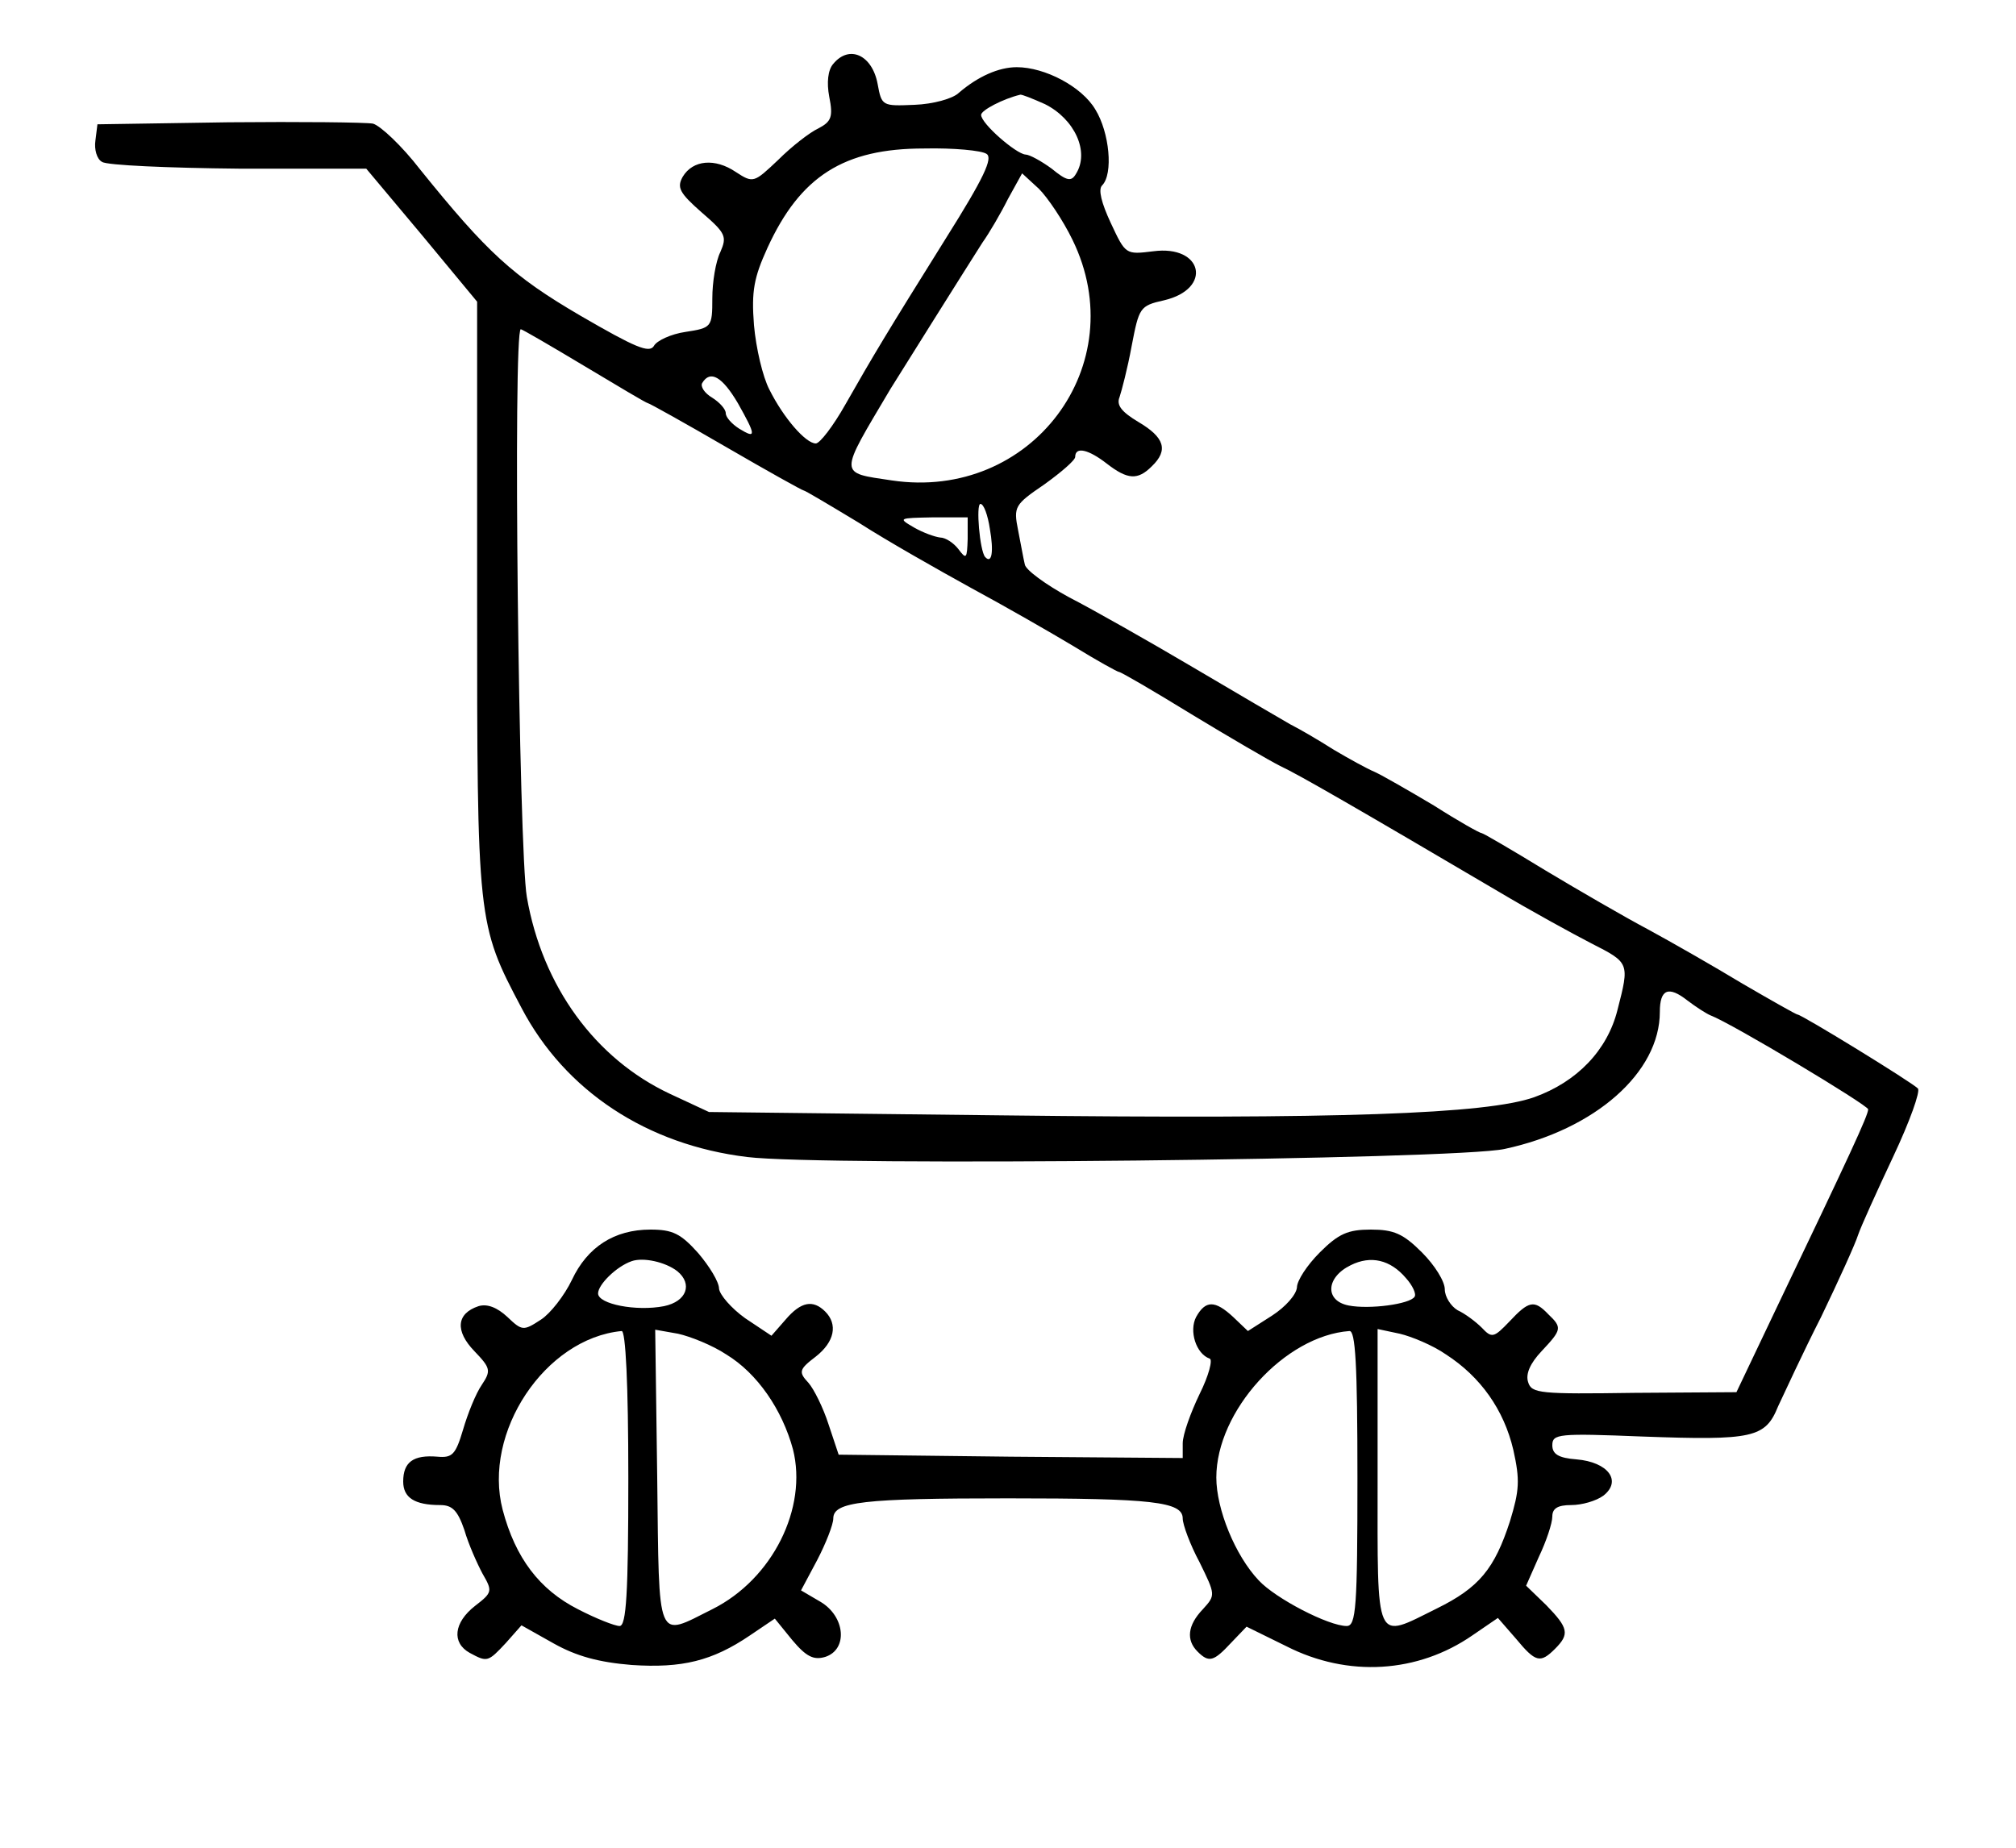
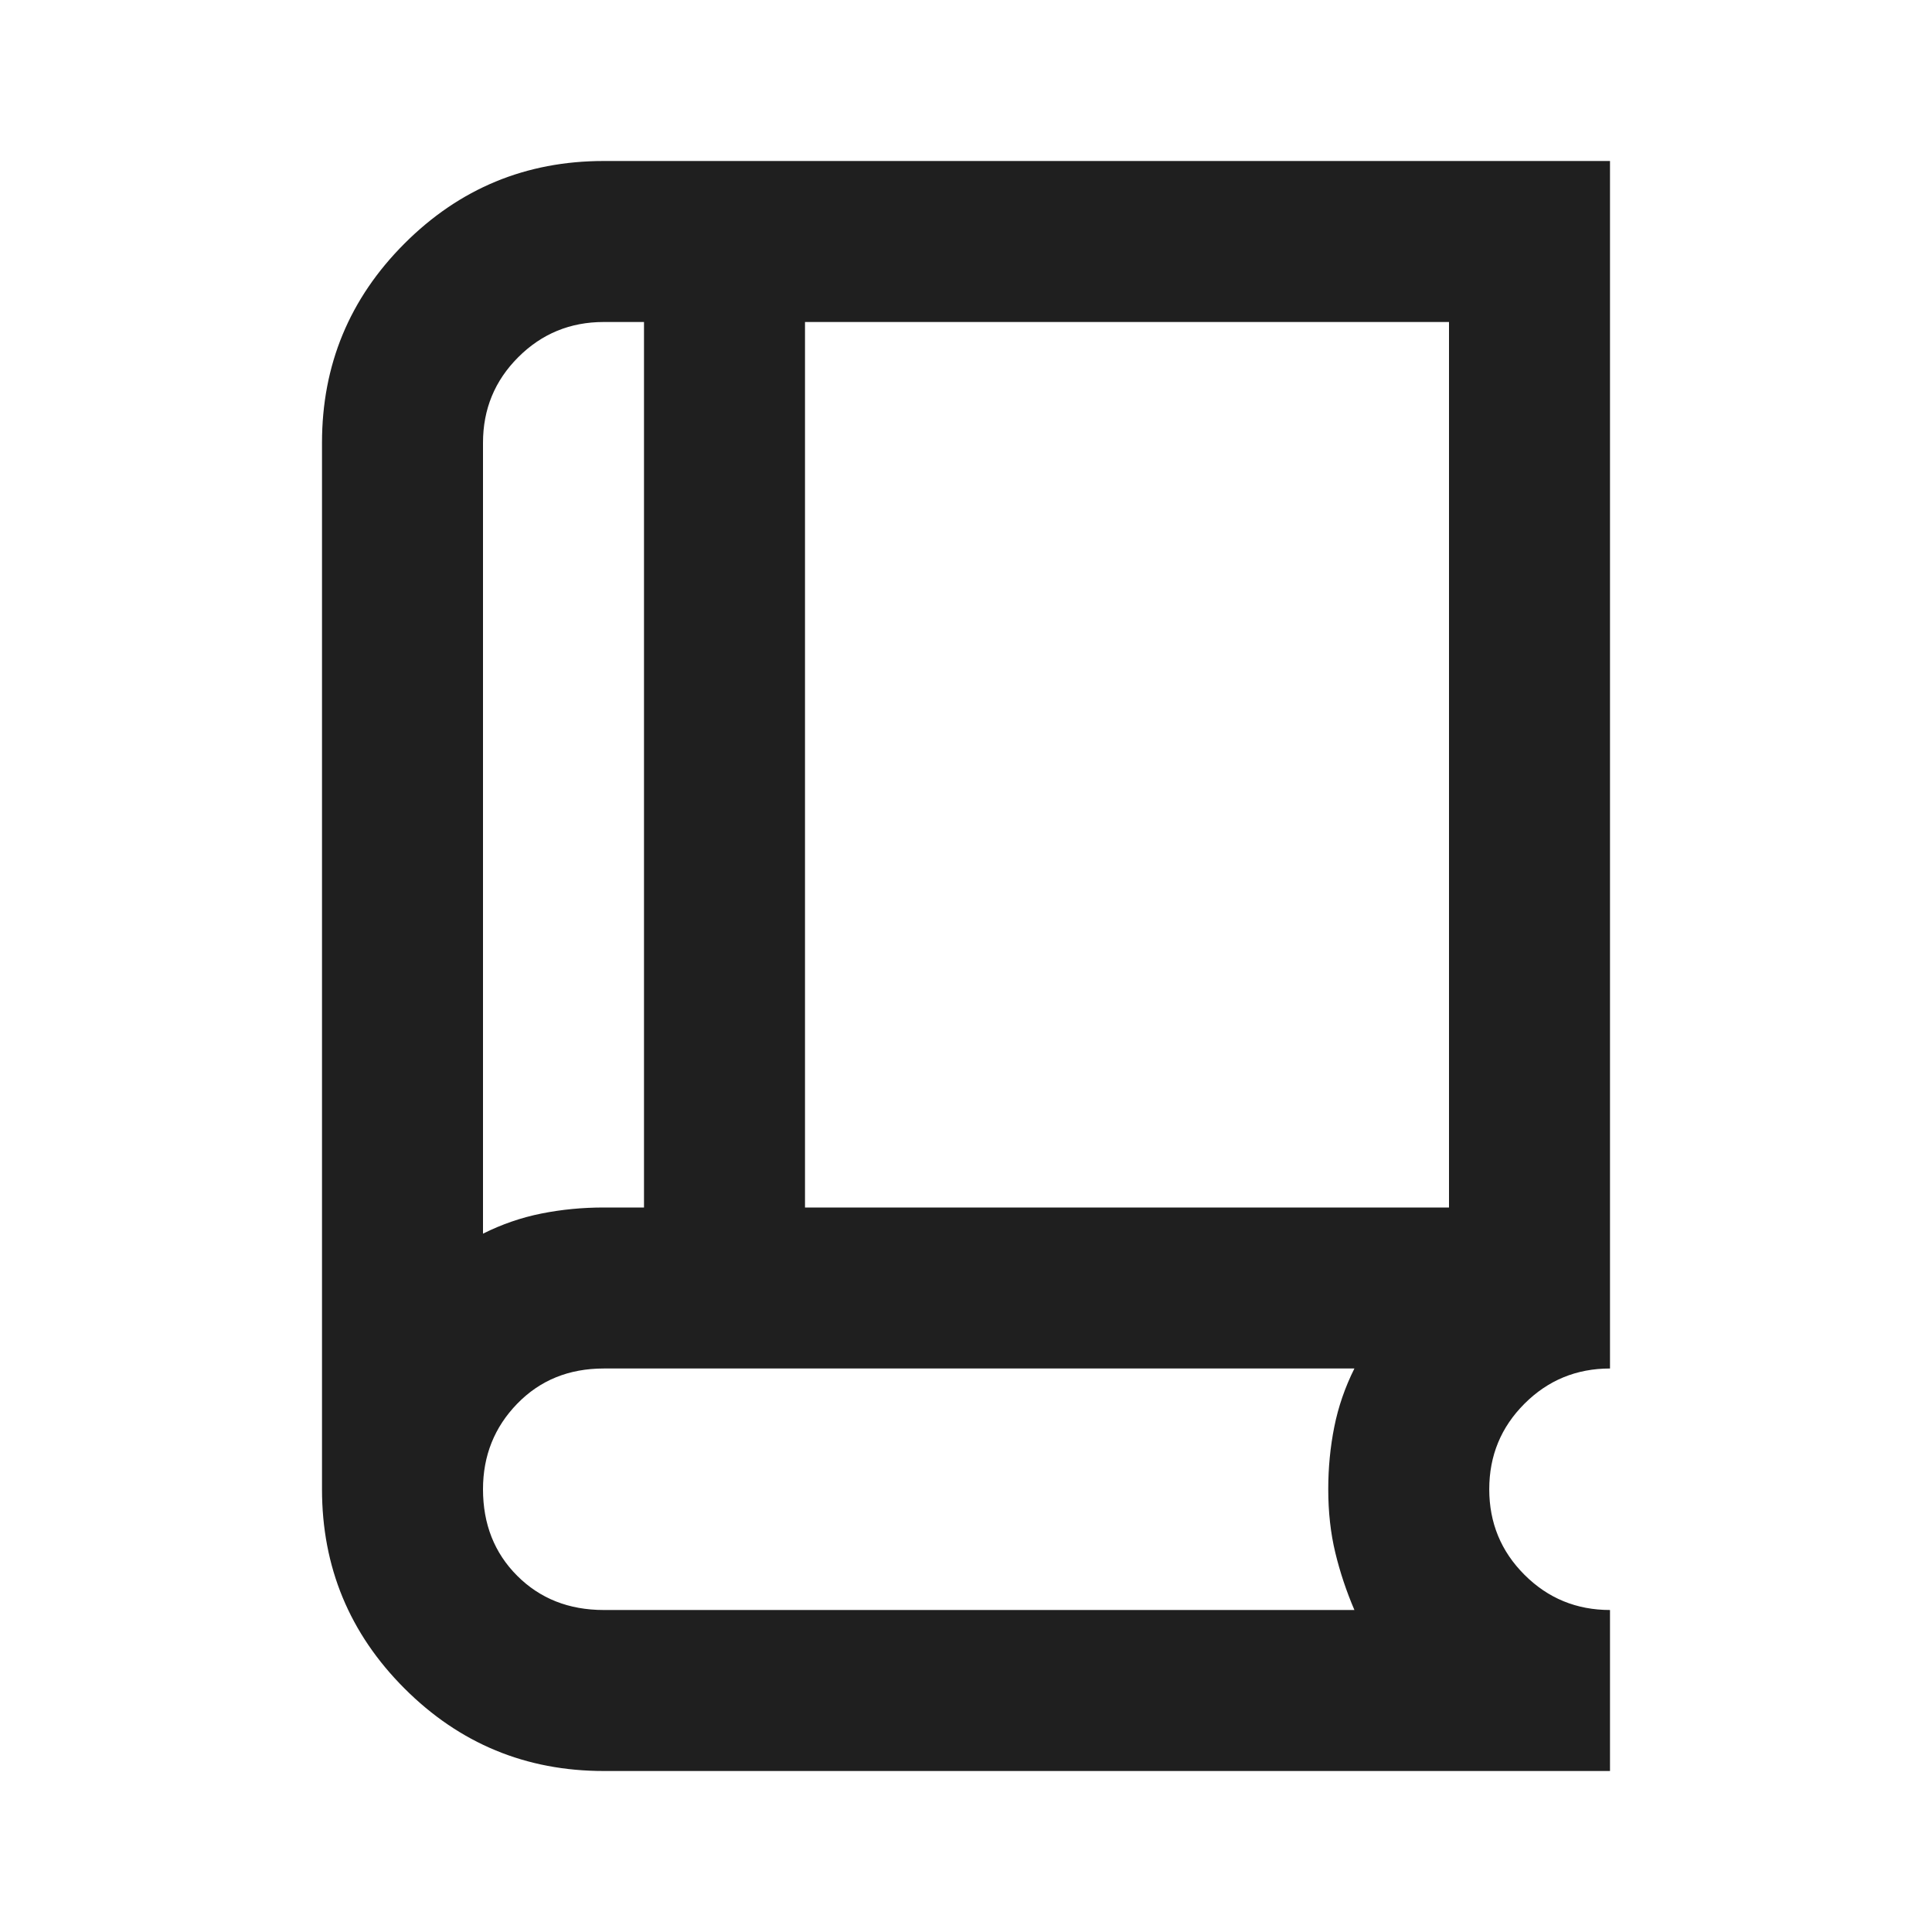
- <svg xmlns="http://www.w3.org/2000/svg" version="1.0" width="300pt" height="275pt" viewBox="0 0 300 275" preserveAspectRatio="xMidYMid meet">
-   <g transform="translate(0,275) scale(0.1,-0.1)" fill="#000000" stroke="none">
-     <path d="M1240 2655 c-8 -9 -10 -28 -6 -49 6 -30 3 -37 -16 -47 -13 -6 -40 -27 -60 -47 -36 -34 -37 -35 -63 -18 -31 21 -64 18 -79 -7 -9 -16 -5 -24 28 -53 36 -31 38 -36 28 -59 -7 -14 -12 -45 -12 -69 0 -43 -1 -44 -40 -50 -21 -3 -43 -13 -47 -21 -7 -11 -28 -2 -109 45 -101 59 -139 94 -239 218 -27 35 -59 65 -70 68 -11 2 -108 3 -215 2 l-195 -3 -3 -24 c-2 -13 2 -28 10 -32 7 -5 99 -9 203 -10 l190 0 83 -99 82 -99 0 -438 c0 -486 0 -488 66 -613 65 -124 187 -204 336 -222 113 -14 1054 -4 1127 12 135 29 231 114 231 204 0 34 13 39 41 17 13 -10 29 -20 34 -22 32 -12 235 -134 235 -140 0 -9 -27 -67 -137 -297 l-59 -124 -152 -1 c-140 -2 -153 -1 -158 16 -4 12 3 28 20 46 30 32 31 35 10 55 -21 22 -29 20 -58 -11 -23 -24 -26 -25 -41 -9 -9 9 -25 21 -36 26 -10 6 -19 20 -19 31 0 12 -15 36 -34 55 -28 28 -42 34 -76 34 -34 0 -48 -6 -76 -34 -19 -19 -34 -42 -34 -52 -1 -11 -17 -29 -37 -42 l-36 -23 -22 21 c-27 25 -41 25 -55 0 -11 -21 0 -55 20 -62 5 -1 -1 -25 -15 -53 -13 -27 -25 -60 -25 -73 l0 -22 -256 2 -256 3 -15 45 c-8 25 -22 53 -30 62 -15 16 -14 20 11 39 28 22 33 48 14 67 -18 18 -36 15 -59 -12 l-21 -24 -39 26 c-21 15 -38 35 -39 44 0 10 -14 33 -31 53 -26 29 -38 35 -71 35 -54 0 -94 -26 -117 -75 -11 -23 -32 -50 -46 -59 -26 -17 -28 -17 -50 4 -15 14 -30 20 -43 16 -33 -11 -35 -37 -6 -67 24 -25 25 -29 11 -50 -9 -13 -21 -43 -28 -67 -11 -37 -16 -42 -38 -40 -36 3 -51 -8 -51 -37 0 -24 17 -35 55 -35 18 0 26 -8 36 -37 6 -21 19 -50 27 -65 15 -26 15 -28 -11 -48 -32 -25 -35 -55 -8 -70 26 -14 27 -14 54 15 l23 26 48 -27 c34 -19 67 -28 116 -32 75 -5 120 6 176 44 l37 25 26 -32 c21 -25 32 -30 49 -25 34 11 30 60 -7 82 l-29 17 24 45 c13 25 24 53 24 62 0 25 44 30 260 30 215 0 260 -5 260 -30 0 -9 11 -39 25 -65 24 -49 24 -49 5 -70 -23 -24 -25 -46 -8 -63 17 -17 24 -15 50 13 l23 24 59 -29 c92 -47 196 -40 277 16 l38 26 27 -31 c29 -35 36 -37 58 -15 22 22 20 31 -13 65 l-30 29 19 43 c11 23 20 50 20 60 0 12 8 17 28 17 16 0 37 6 48 14 28 22 7 50 -40 54 -27 2 -36 8 -36 21 0 17 9 18 134 13 165 -6 183 -2 202 45 9 19 37 80 64 133 26 54 51 109 55 122 4 12 28 65 52 116 25 53 41 98 37 102 -10 10 -173 110 -179 110 -2 0 -39 21 -82 46 -43 26 -106 62 -141 81 -34 18 -103 58 -153 88 -49 30 -92 55 -94 55 -3 0 -35 18 -71 41 -37 22 -77 45 -88 50 -12 5 -39 20 -61 33 -22 14 -51 31 -65 38 -14 8 -79 46 -145 85 -66 39 -149 86 -184 104 -35 19 -65 41 -66 49 -2 8 -6 31 -10 51 -7 35 -5 38 39 68 25 18 46 36 46 41 0 16 20 11 47 -10 31 -24 46 -25 67 -4 25 24 19 43 -20 66 -25 15 -33 25 -28 37 3 9 12 43 18 76 11 57 12 60 48 68 73 17 58 83 -16 73 -41 -5 -41 -5 -63 42 -14 30 -19 50 -13 56 17 17 11 79 -10 113 -20 34 -75 63 -117 63 -27 0 -58 -14 -86 -38 -9 -9 -39 -17 -66 -18 -48 -2 -49 -2 -55 31 -8 43 -42 59 -66 30z m315 -60 c44 -22 67 -71 46 -104 -7 -12 -14 -10 -36 8 -15 11 -33 21 -39 21 -14 1 -66 46 -66 59 0 7 33 24 58 30 2 1 19 -6 37 -14z m-87 -74 c10 -6 -4 -36 -60 -125 -90 -144 -109 -176 -150 -248 -18 -32 -38 -58 -44 -58 -15 0 -48 38 -69 80 -10 19 -20 62 -23 96 -4 51 0 71 20 115 49 107 114 148 233 148 44 1 86 -3 93 -8z m128 -128 c91 -186 -61 -389 -269 -358 -80 12 -79 6 -2 136 13 21 114 182 137 218 10 14 27 43 38 65 l21 38 25 -23 c13 -13 36 -47 50 -76z m-726 -188 c50 -30 92 -55 94 -55 2 0 54 -29 116 -65 62 -36 114 -65 116 -65 2 0 39 -22 82 -48 42 -27 118 -70 167 -97 50 -27 118 -66 153 -87 34 -21 65 -38 67 -38 3 0 51 -28 108 -63 56 -34 116 -69 132 -77 28 -13 116 -64 325 -187 47 -28 109 -62 138 -77 57 -29 57 -29 39 -99 -15 -60 -60 -107 -124 -130 -71 -25 -289 -33 -793 -27 l-435 5 -58 27 c-111 52 -190 160 -213 293 -12 67 -21 845 -9 845 2 0 45 -25 95 -55z m228 -55 c27 -48 28 -54 2 -38 -11 7 -20 17 -20 23 0 6 -9 16 -20 23 -12 7 -18 17 -15 22 12 20 30 9 53 -30z m375 -187 c6 -34 3 -53 -7 -42 -8 9 -14 79 -7 79 5 0 11 -17 14 -37z m-33 -15 c-1 -30 -2 -31 -14 -15 -7 9 -19 17 -27 17 -8 1 -25 7 -39 15 -24 14 -23 14 28 15 l52 0 0 -32z m-432 -1090 c23 -19 14 -45 -20 -52 -41 -8 -98 3 -98 19 0 13 27 40 50 48 17 6 50 -1 68 -15z m1084 -10 c10 -11 16 -24 13 -28 -7 -11 -67 -19 -98 -13 -36 7 -34 42 3 60 30 15 59 8 82 -19z m-1157 -298 c0 -172 -3 -220 -13 -220 -7 0 -35 11 -62 25 -57 29 -93 76 -112 148 -30 115 63 255 177 266 6 1 10 -78 10 -219z m146 184 c46 -28 83 -82 99 -141 22 -87 -30 -193 -120 -238 -84 -42 -79 -54 -82 196 l-3 220 34 -6 c18 -4 51 -17 72 -31z m939 -184 c0 -192 -2 -220 -16 -220 -27 0 -106 41 -131 68 -35 37 -63 106 -63 153 0 99 102 211 198 218 9 1 12 -49 12 -219z m132 184 c51 -33 86 -82 100 -142 10 -45 9 -60 -5 -106 -23 -71 -46 -99 -109 -130 -93 -46 -88 -57 -88 195 l0 221 33 -7 c17 -4 49 -17 69 -31z" />
-   </g>
+ <svg xmlns="http://www.w3.org/2000/svg" height="24px" viewBox="0 -960 960 960" width="24px" fill="#1f1f1f">
+   <path d="M300-80q-58 0-99-41t-41-99v-520q0-58 41-99t99-41h500v600q-25 0-42.5 17.5T740-220q0 25 17.5 42.5T800-160v80H300Zm-60-267q14-7 29-10t31-3h20v-440h-20q-25 0-42.5 17.5T240-740v393Zm160-13h320v-440H400v440Zm-160 13v-453 453Zm60 187h373q-6-14-9.5-28.5T660-220q0-16 3-31t10-29H300q-26 0-43 17.5T240-220q0 26 17 43t43 17Z" />
</svg>
